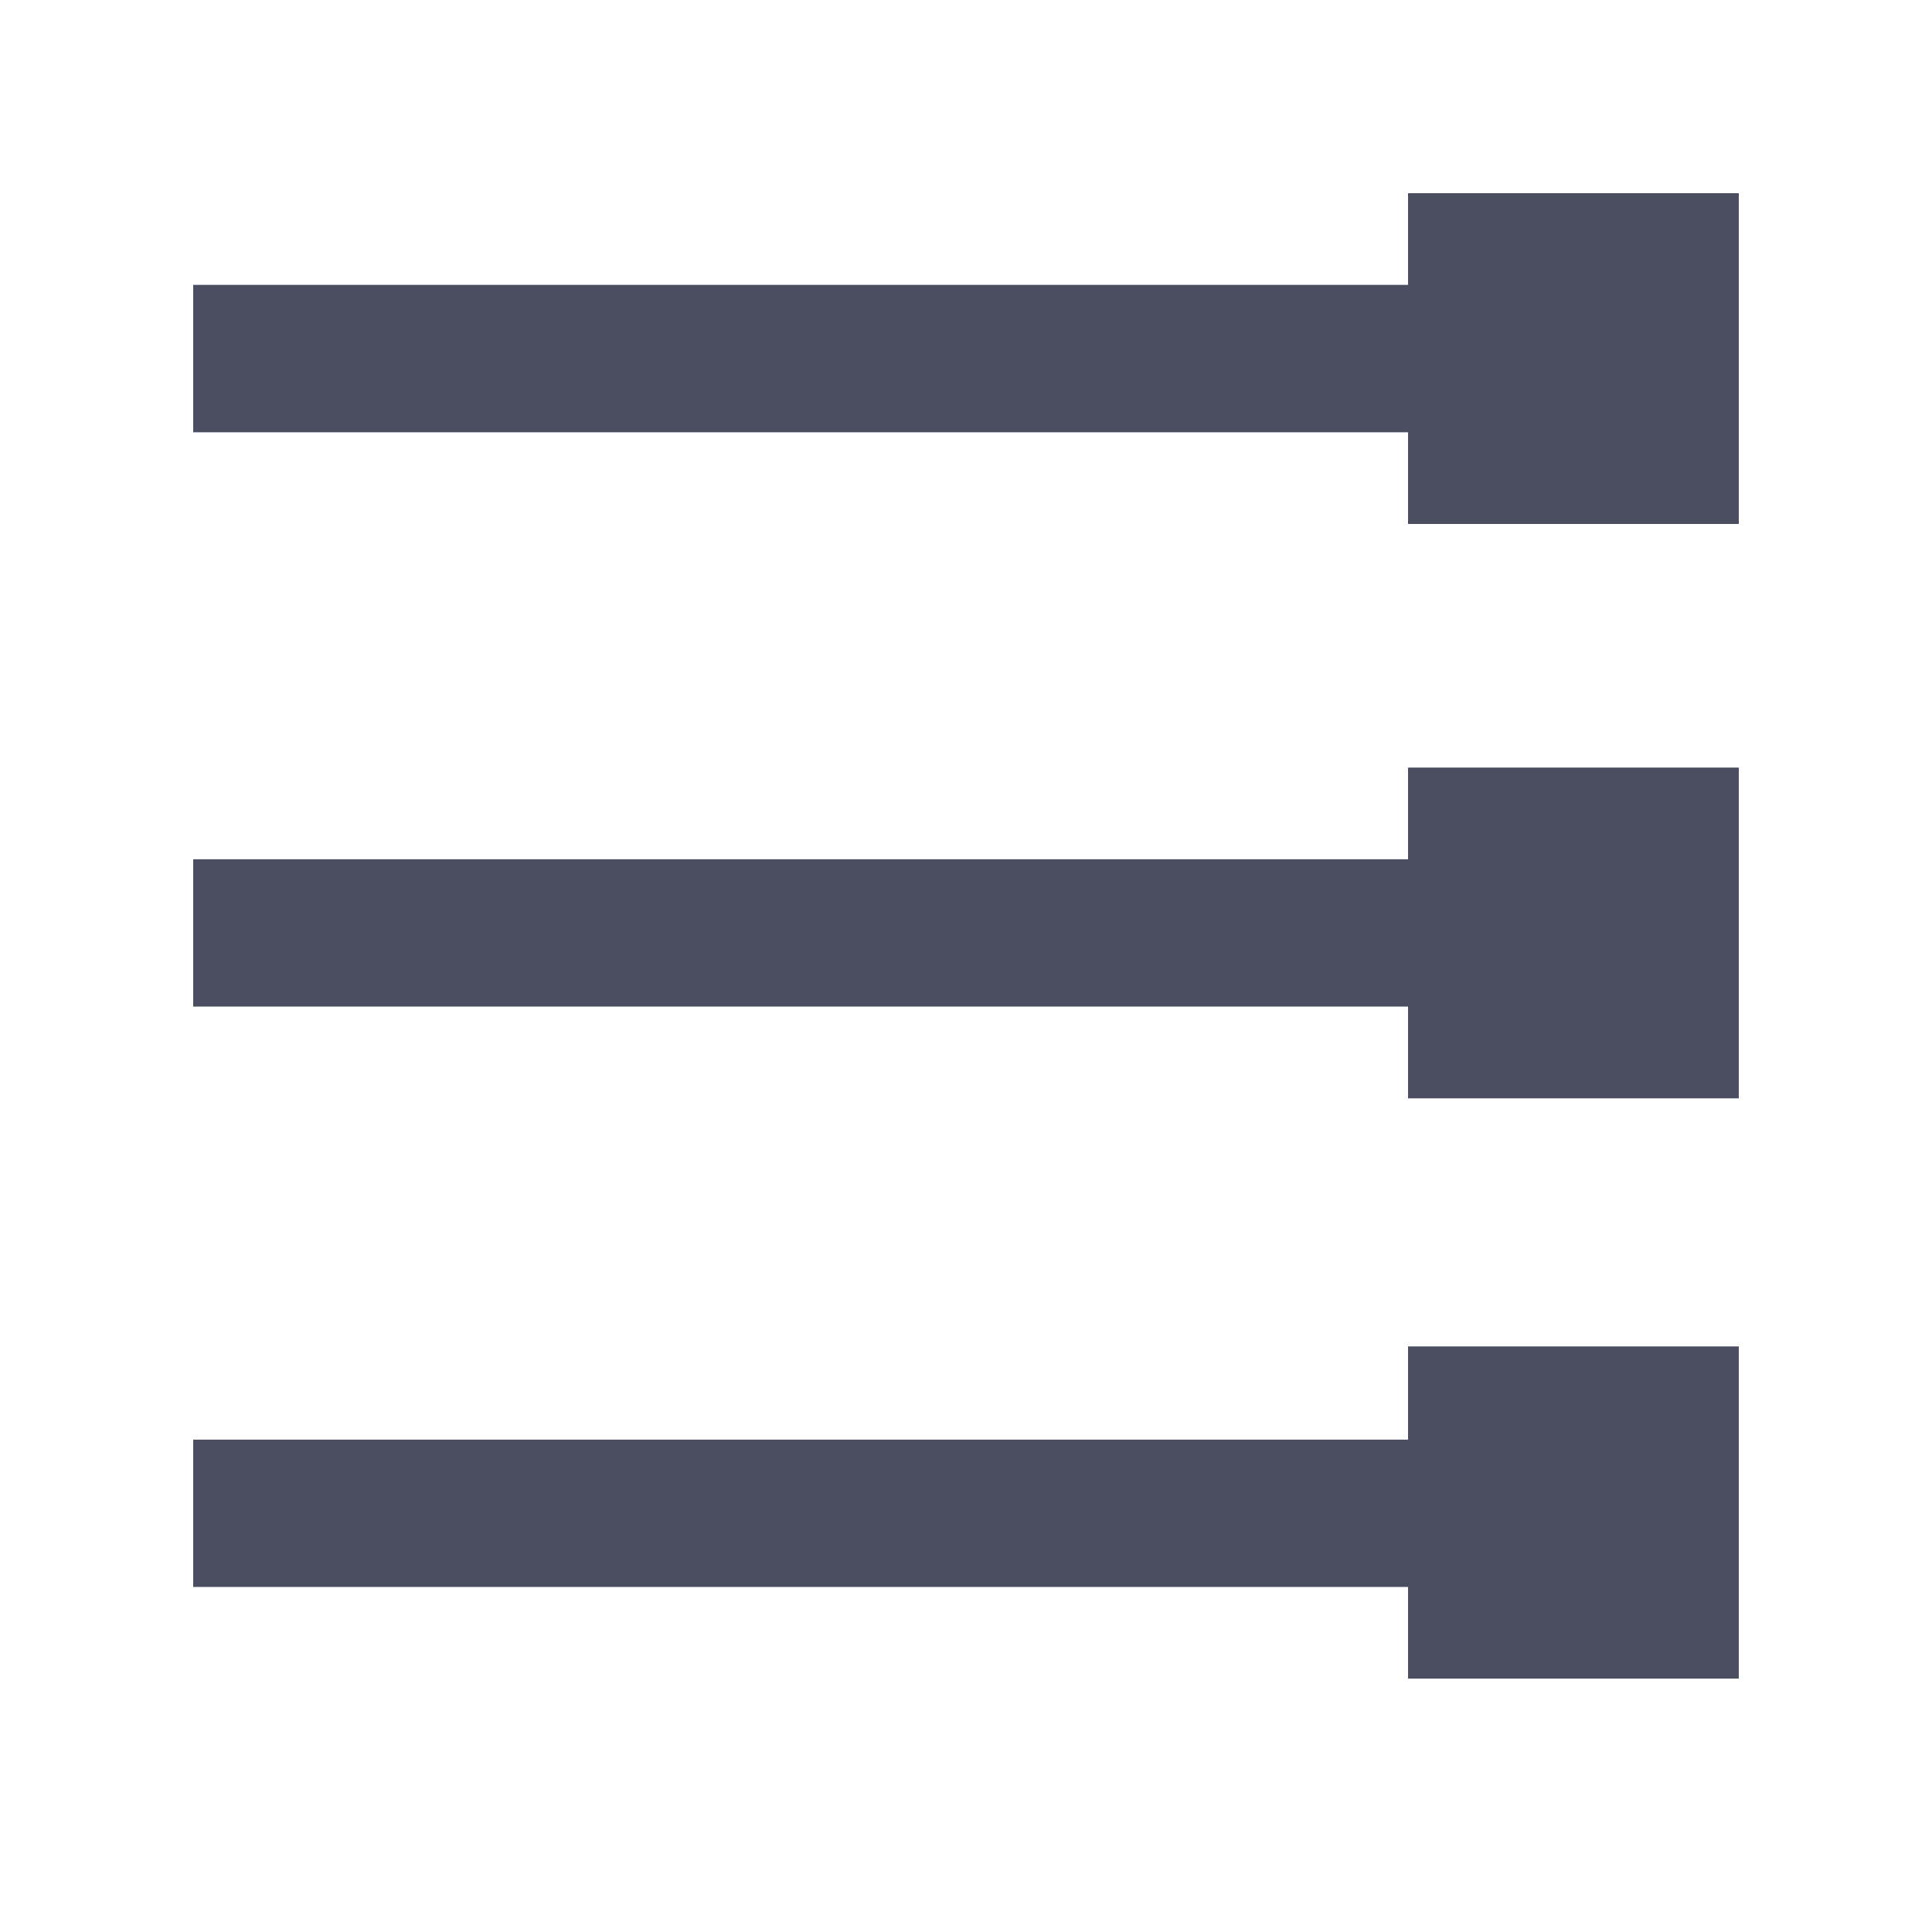
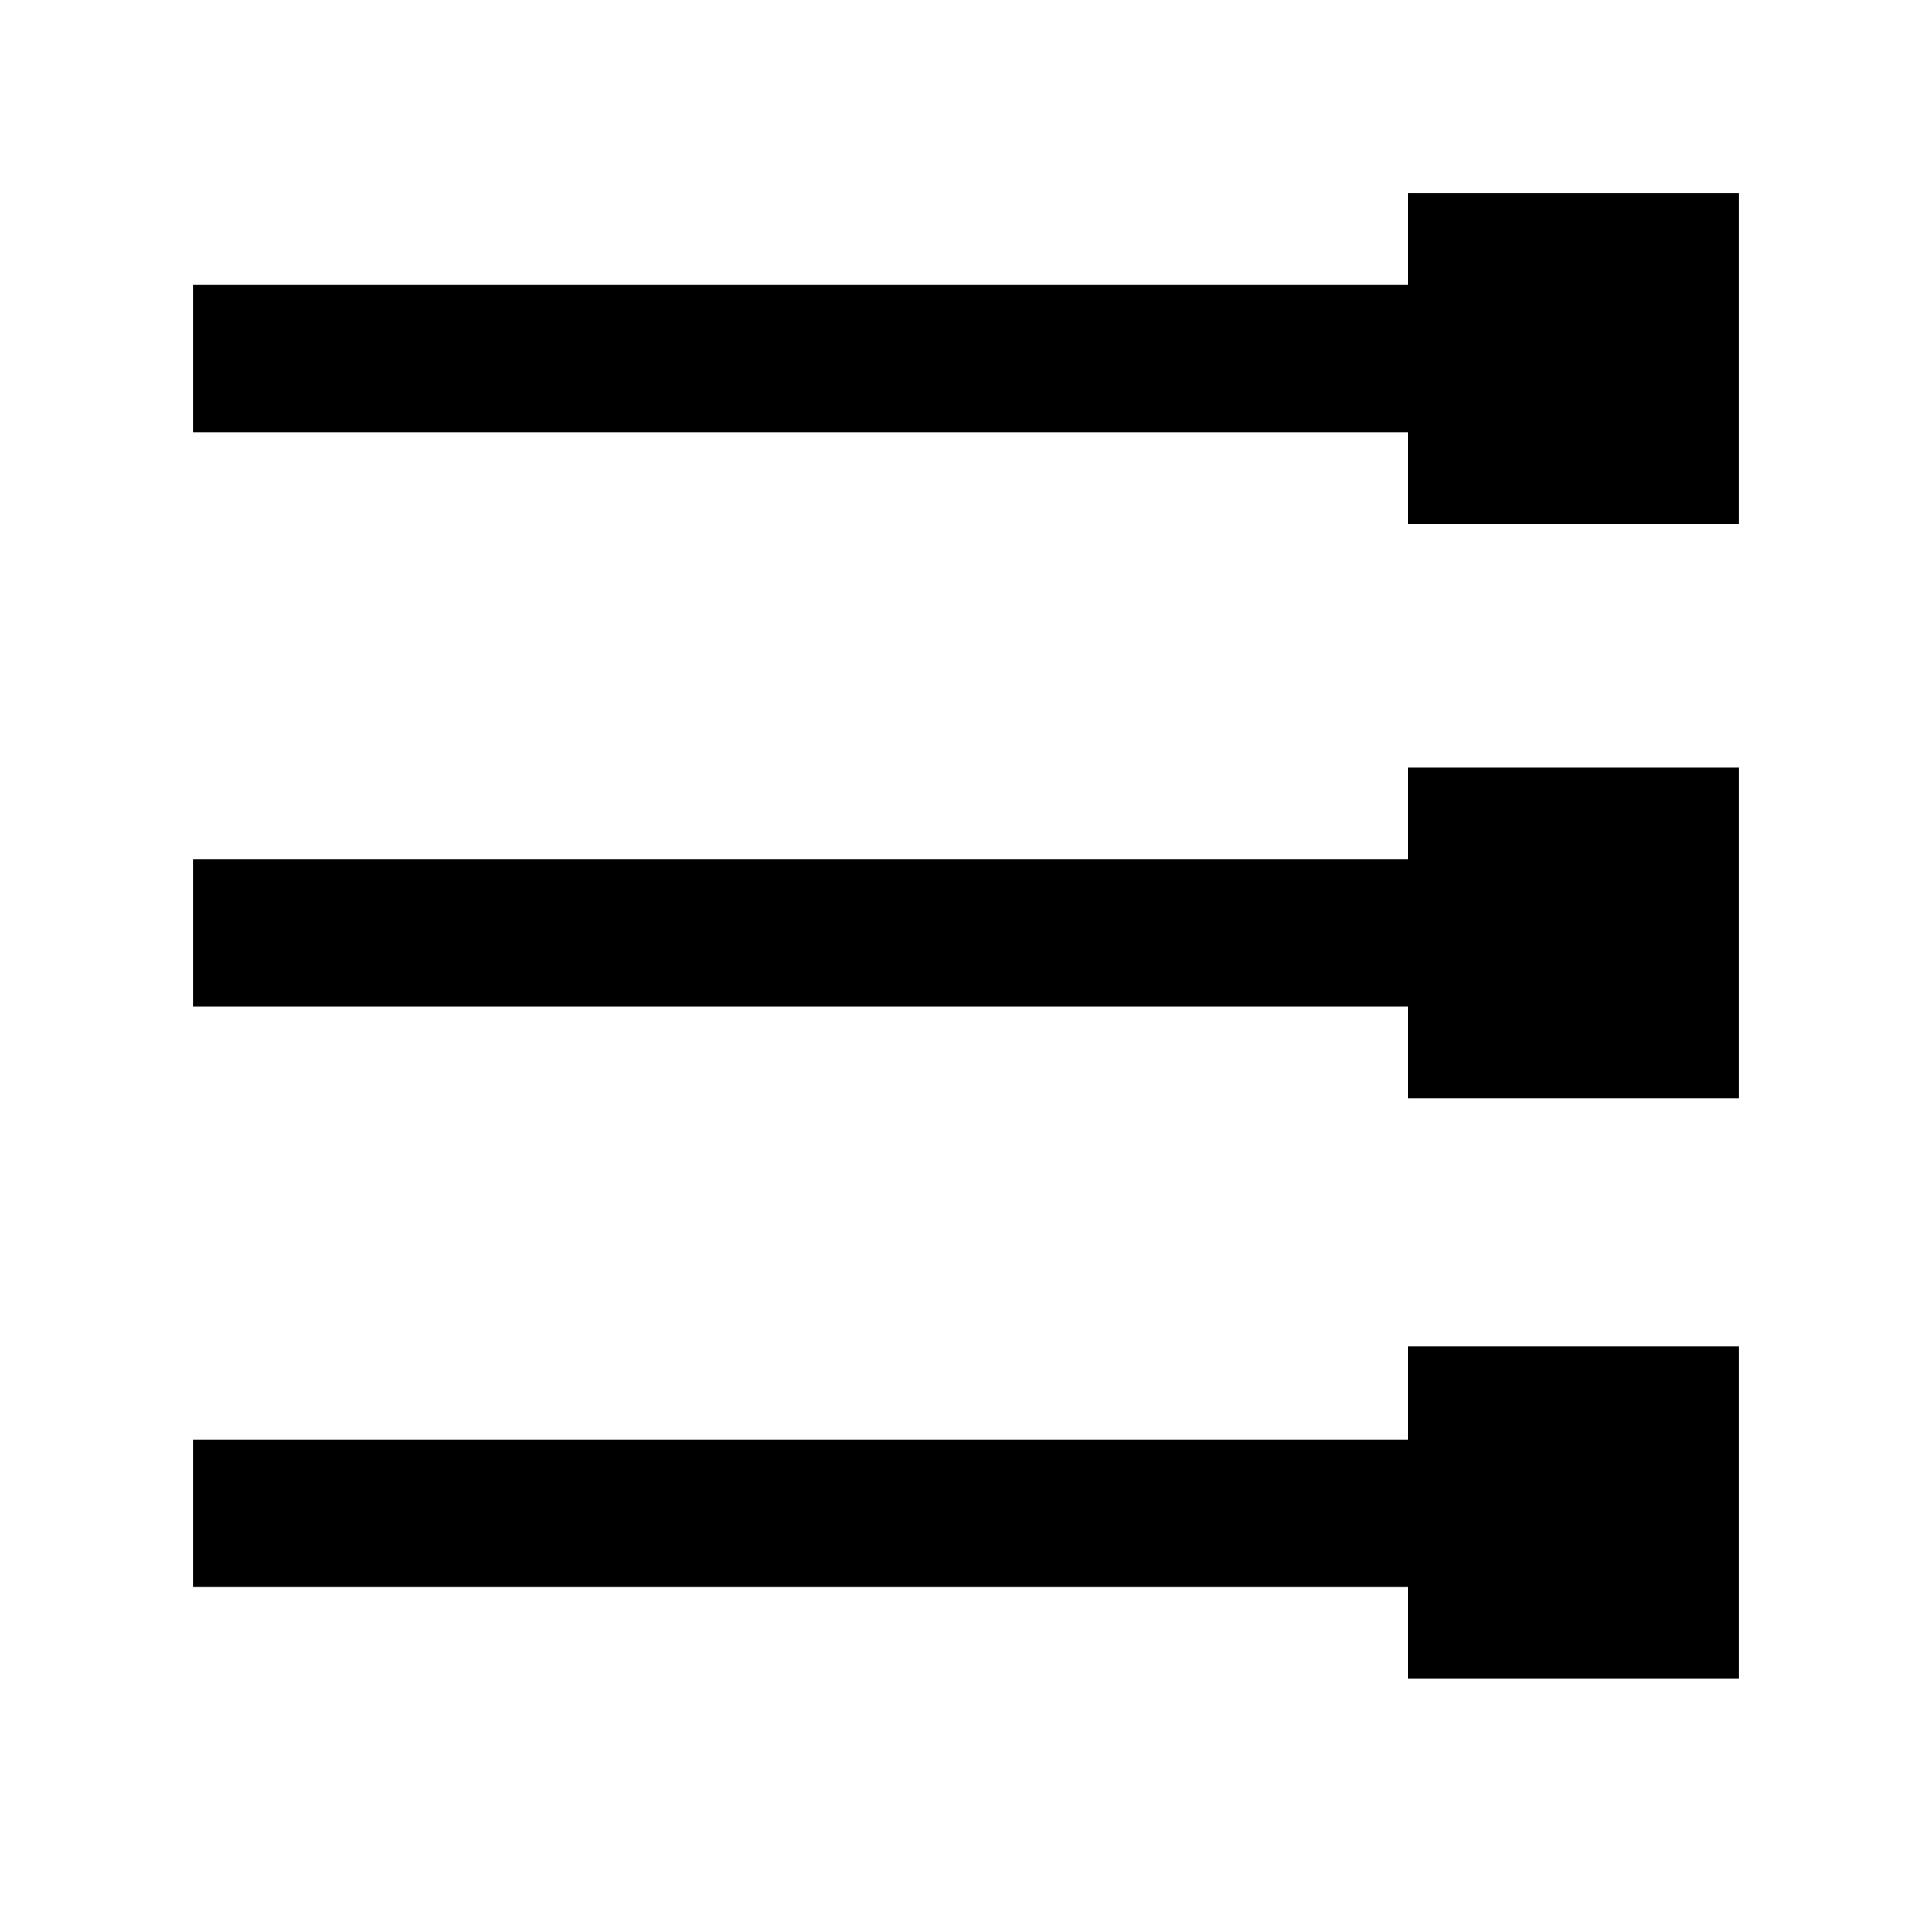
- <svg xmlns="http://www.w3.org/2000/svg" width="20" height="20" viewBox="0 0 20 20" fill="none">
-   <path fill-rule="evenodd" clip-rule="evenodd" d="M14.576 2V2.949H2V4.475H14.576V5.424H18V2H14.576ZM14.576 8.895H2V10.42H14.576V11.37H18V7.946H14.576V8.895ZM2 14.903H14.576V13.938H18V17.377H14.576V16.428H2V14.903Z" fill="#4A4E60" />
+ <svg xmlns="http://www.w3.org/2000/svg" width="20" height="20" viewBox="0 0 20 20" fill="inherit">
+   <path fill-rule="evenodd" clip-rule="evenodd" d="M14.576 2V2.949H2V4.475H14.576V5.424H18V2H14.576ZM14.576 8.895H2V10.42H14.576V11.37H18V7.946H14.576V8.895ZM2 14.903H14.576V13.938H18V17.377H14.576V16.428H2V14.903Z" fill="inherit" />
</svg>
